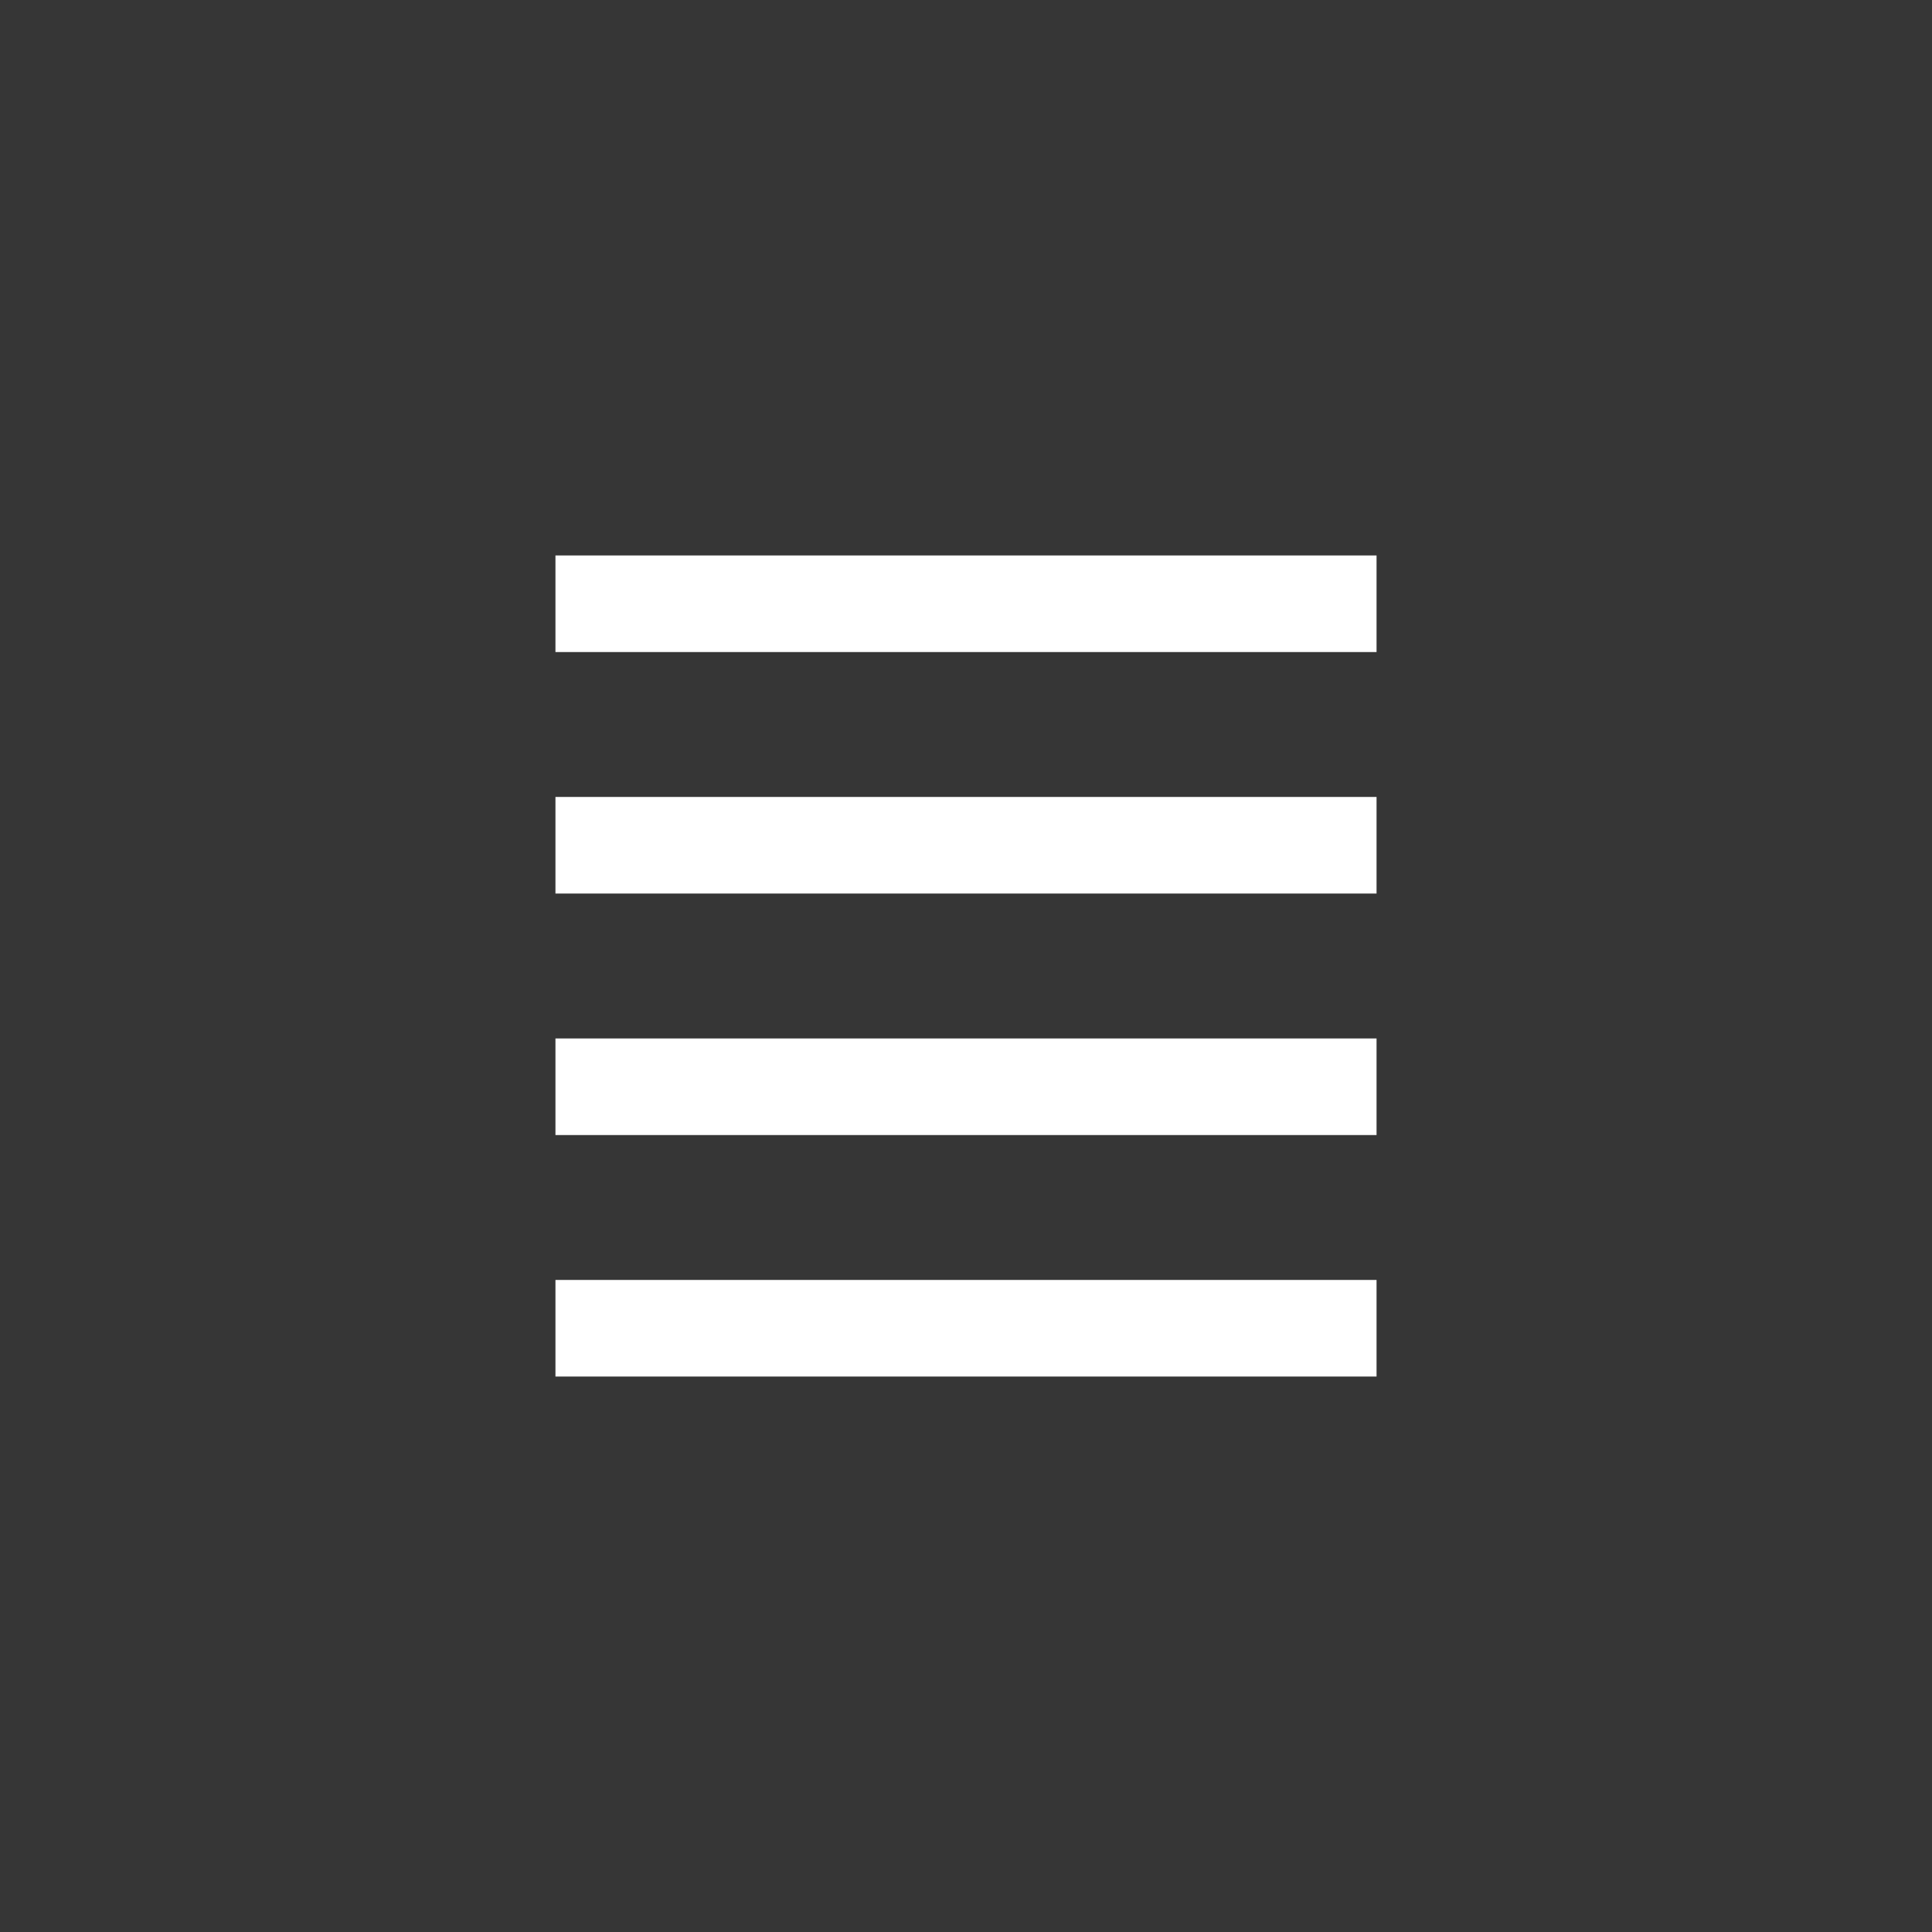
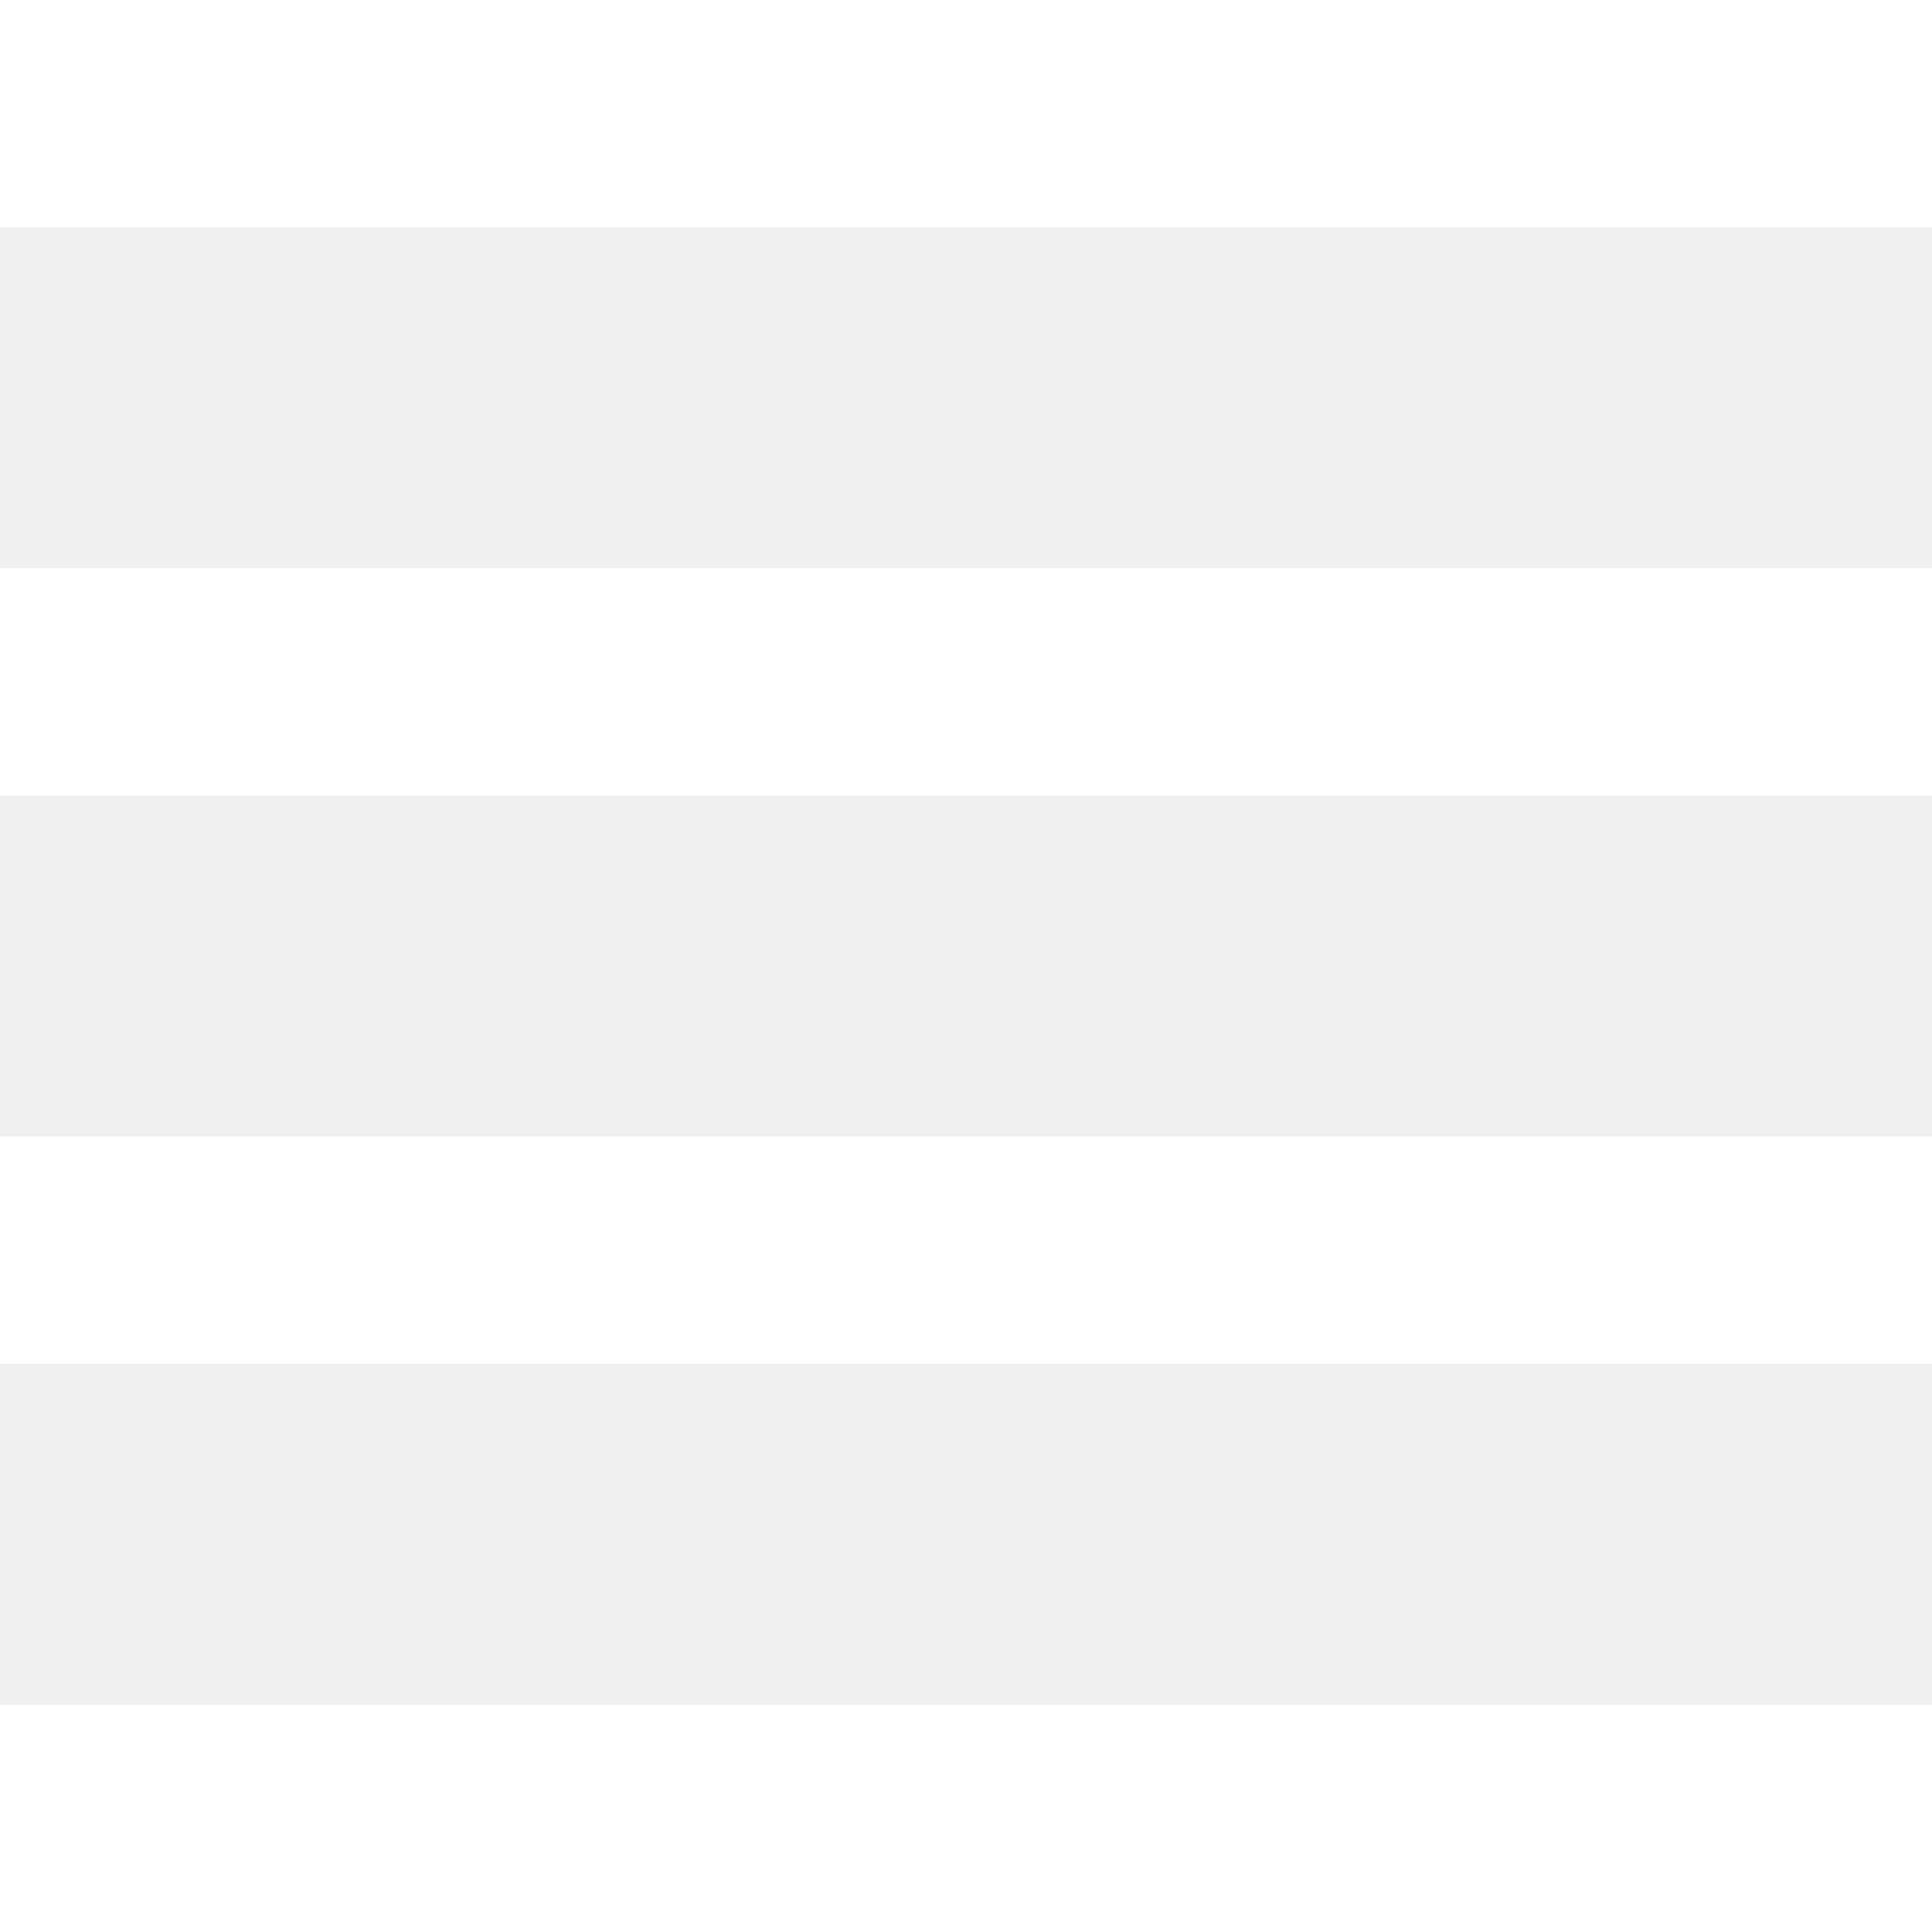
- <svg xmlns="http://www.w3.org/2000/svg" version="1.1" id="Слой_1" x="0px" y="0px" viewBox="0 0 80 80" enable-background="new 0 0 80 80" xml:space="preserve">
+ <svg xmlns="http://www.w3.org/2000/svg" version="1.1" id="Слой_1" x="0px" y="0px" viewBox="0 0 34 34" enable-background="new 0 0 34 34" xml:space="preserve">
  <g>
-     <rect x="602" fill="#363636" width="80" height="80" />
    <g>
-       <g>
-         <path fill="#FFFFFF" d="M645.5,45H626V27.8l-4-3.8l3-3l3.8,4H656v14.2L645.5,45z M630,41h14.5l7.5-4.2V29h-22V41z" />
-       </g>
-       <circle fill="#FFFFFF" cx="629.5" cy="53.5" r="3.5" />
-       <circle fill="#FFFFFF" cx="652.5" cy="53.5" r="3.5" />
+       <rect y="30" fill="#FFFFFF" width="34" height="4" />
    </g>
-   </g>
-   <g>
-     <rect fill="#363636" width="80" height="80" />
    <g>
-       <g>
-         <rect x="23" y="53" fill="#FFFFFF" width="34" height="4" />
-       </g>
-       <g>
-         <rect x="23" y="43" fill="#FFFFFF" width="34" height="4" />
-       </g>
-       <g>
-         <rect x="23" y="33" fill="#FFFFFF" width="34" height="4" />
-       </g>
-       <g>
-         <rect x="23" y="23" fill="#FFFFFF" width="34" height="4" />
-       </g>
+       <rect y="20" fill="#FFFFFF" width="34" height="4" />
+     </g>
+     <g>
+       <rect y="10" fill="#FFFFFF" width="34" height="4" />
+     </g>
+     <g>
+       <rect fill="#FFFFFF" width="34" height="4" />
    </g>
  </g>
</svg>
